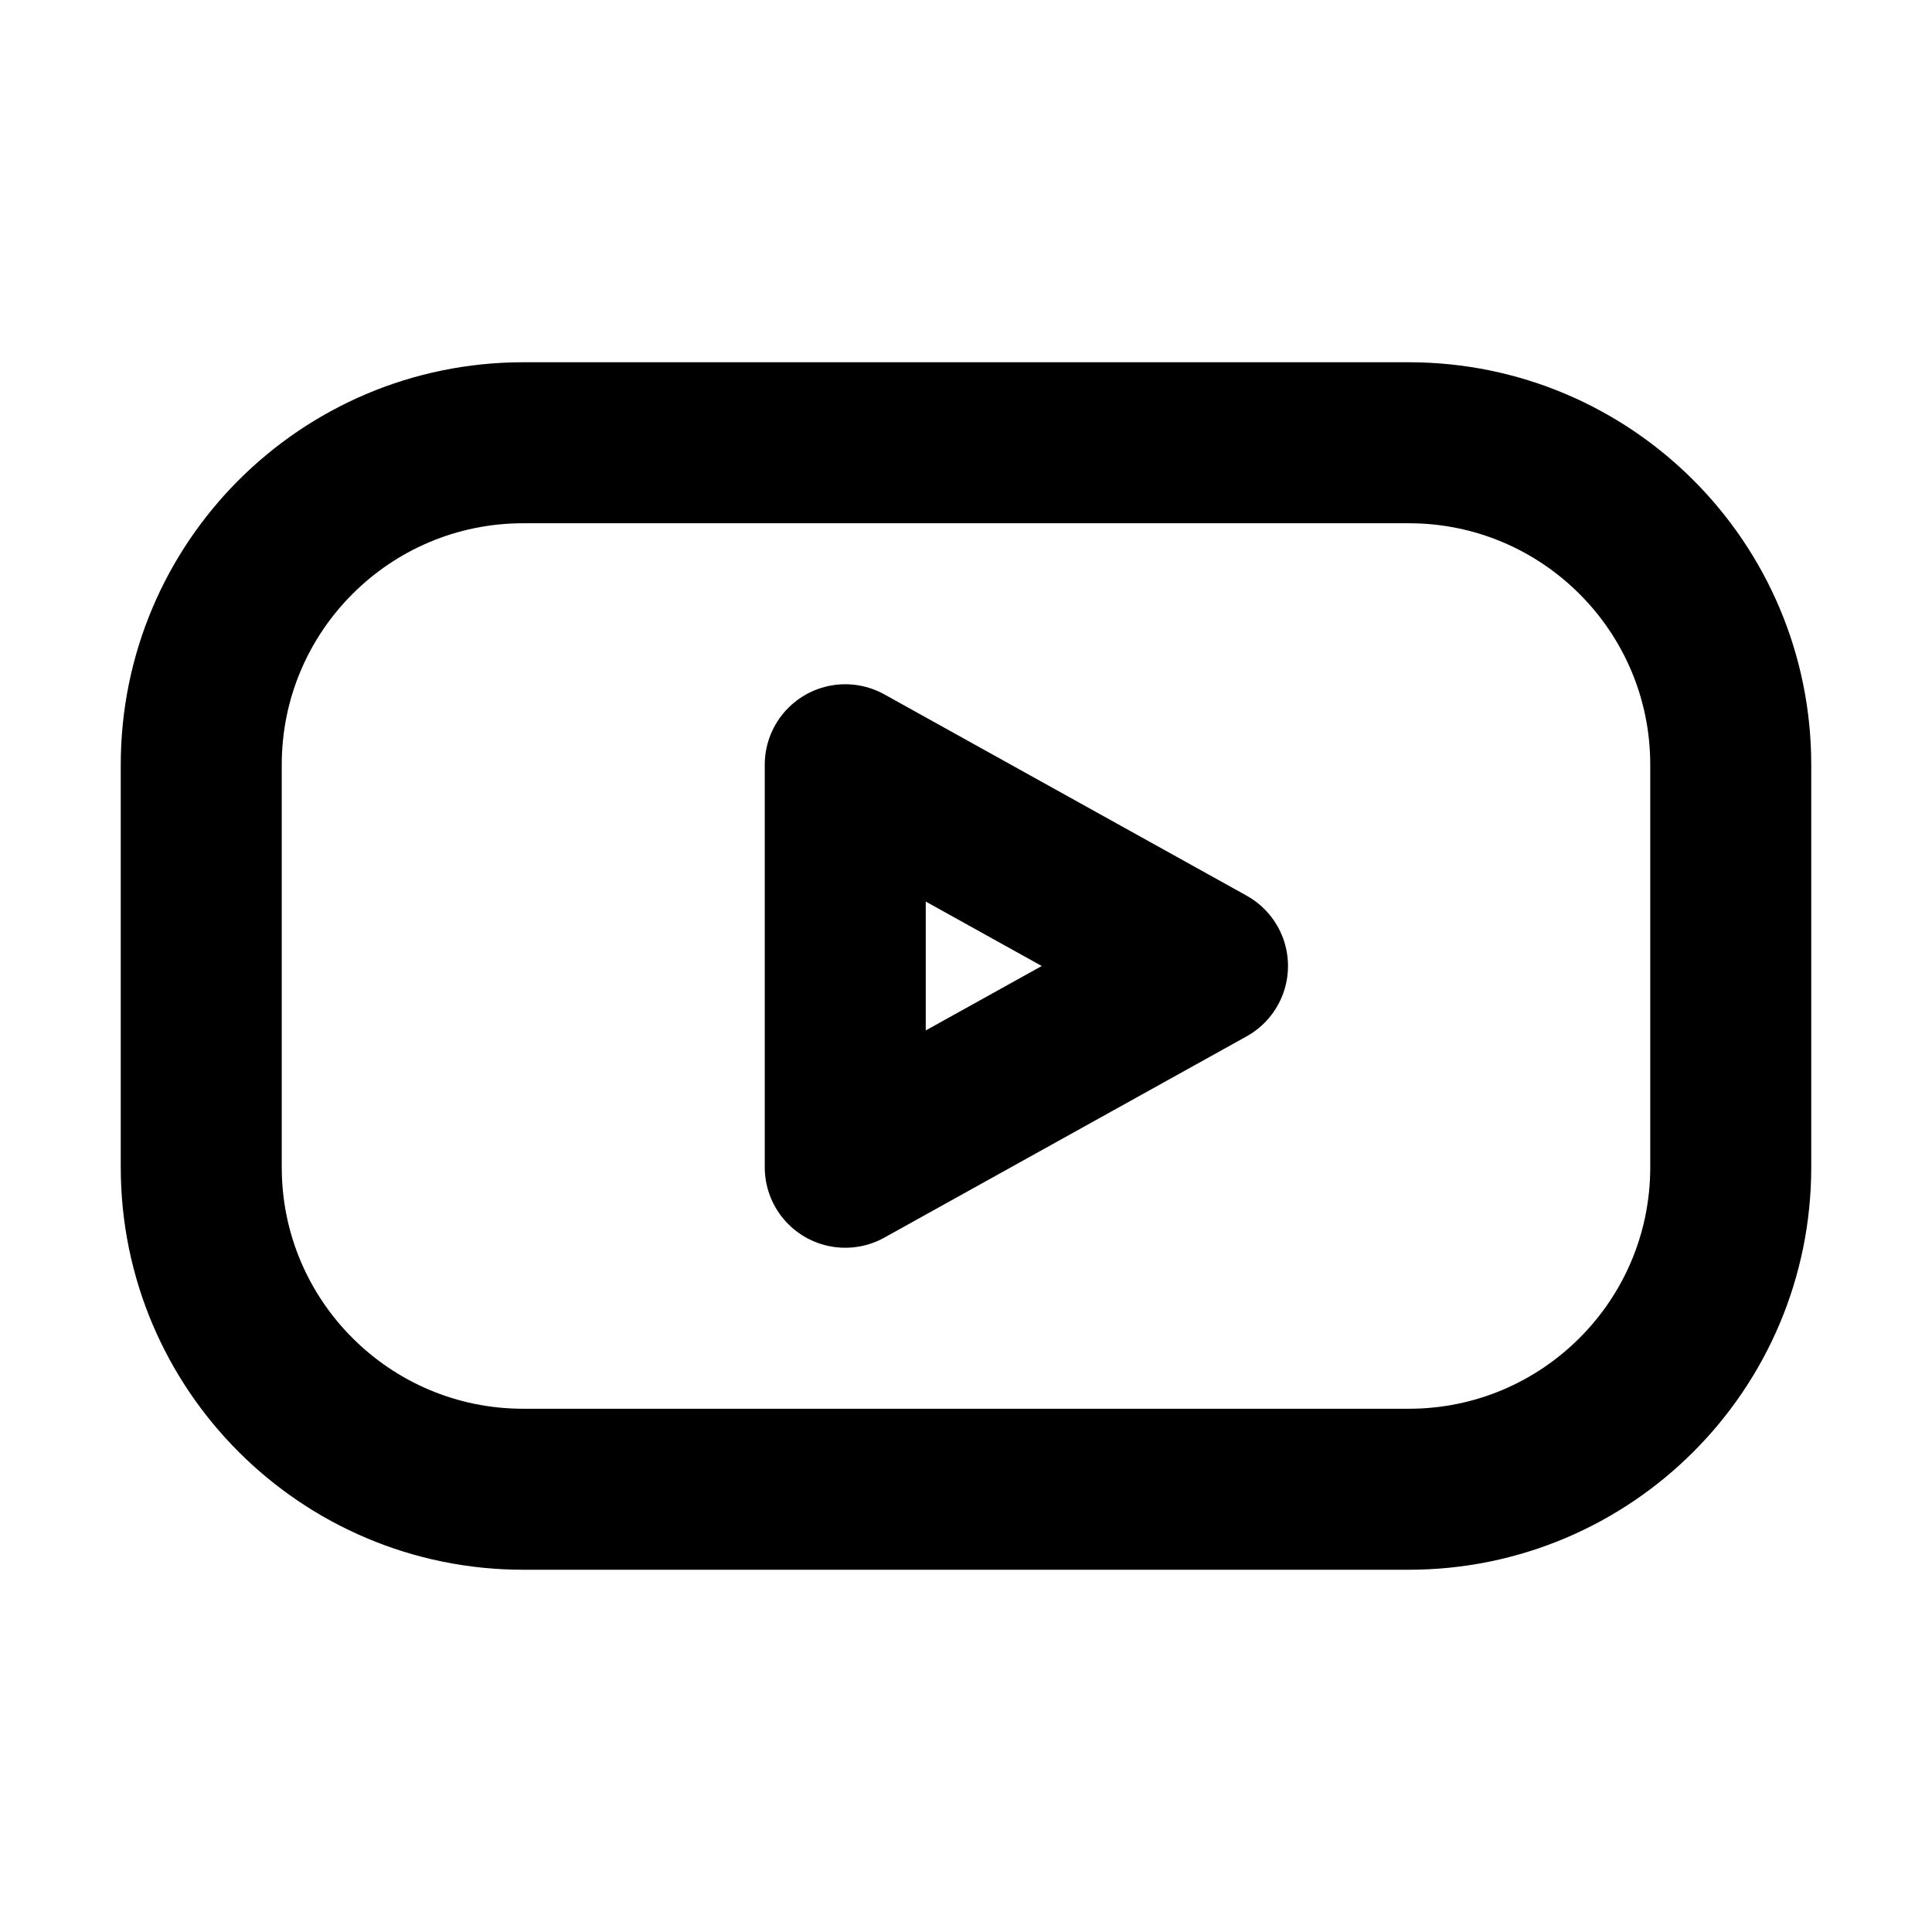
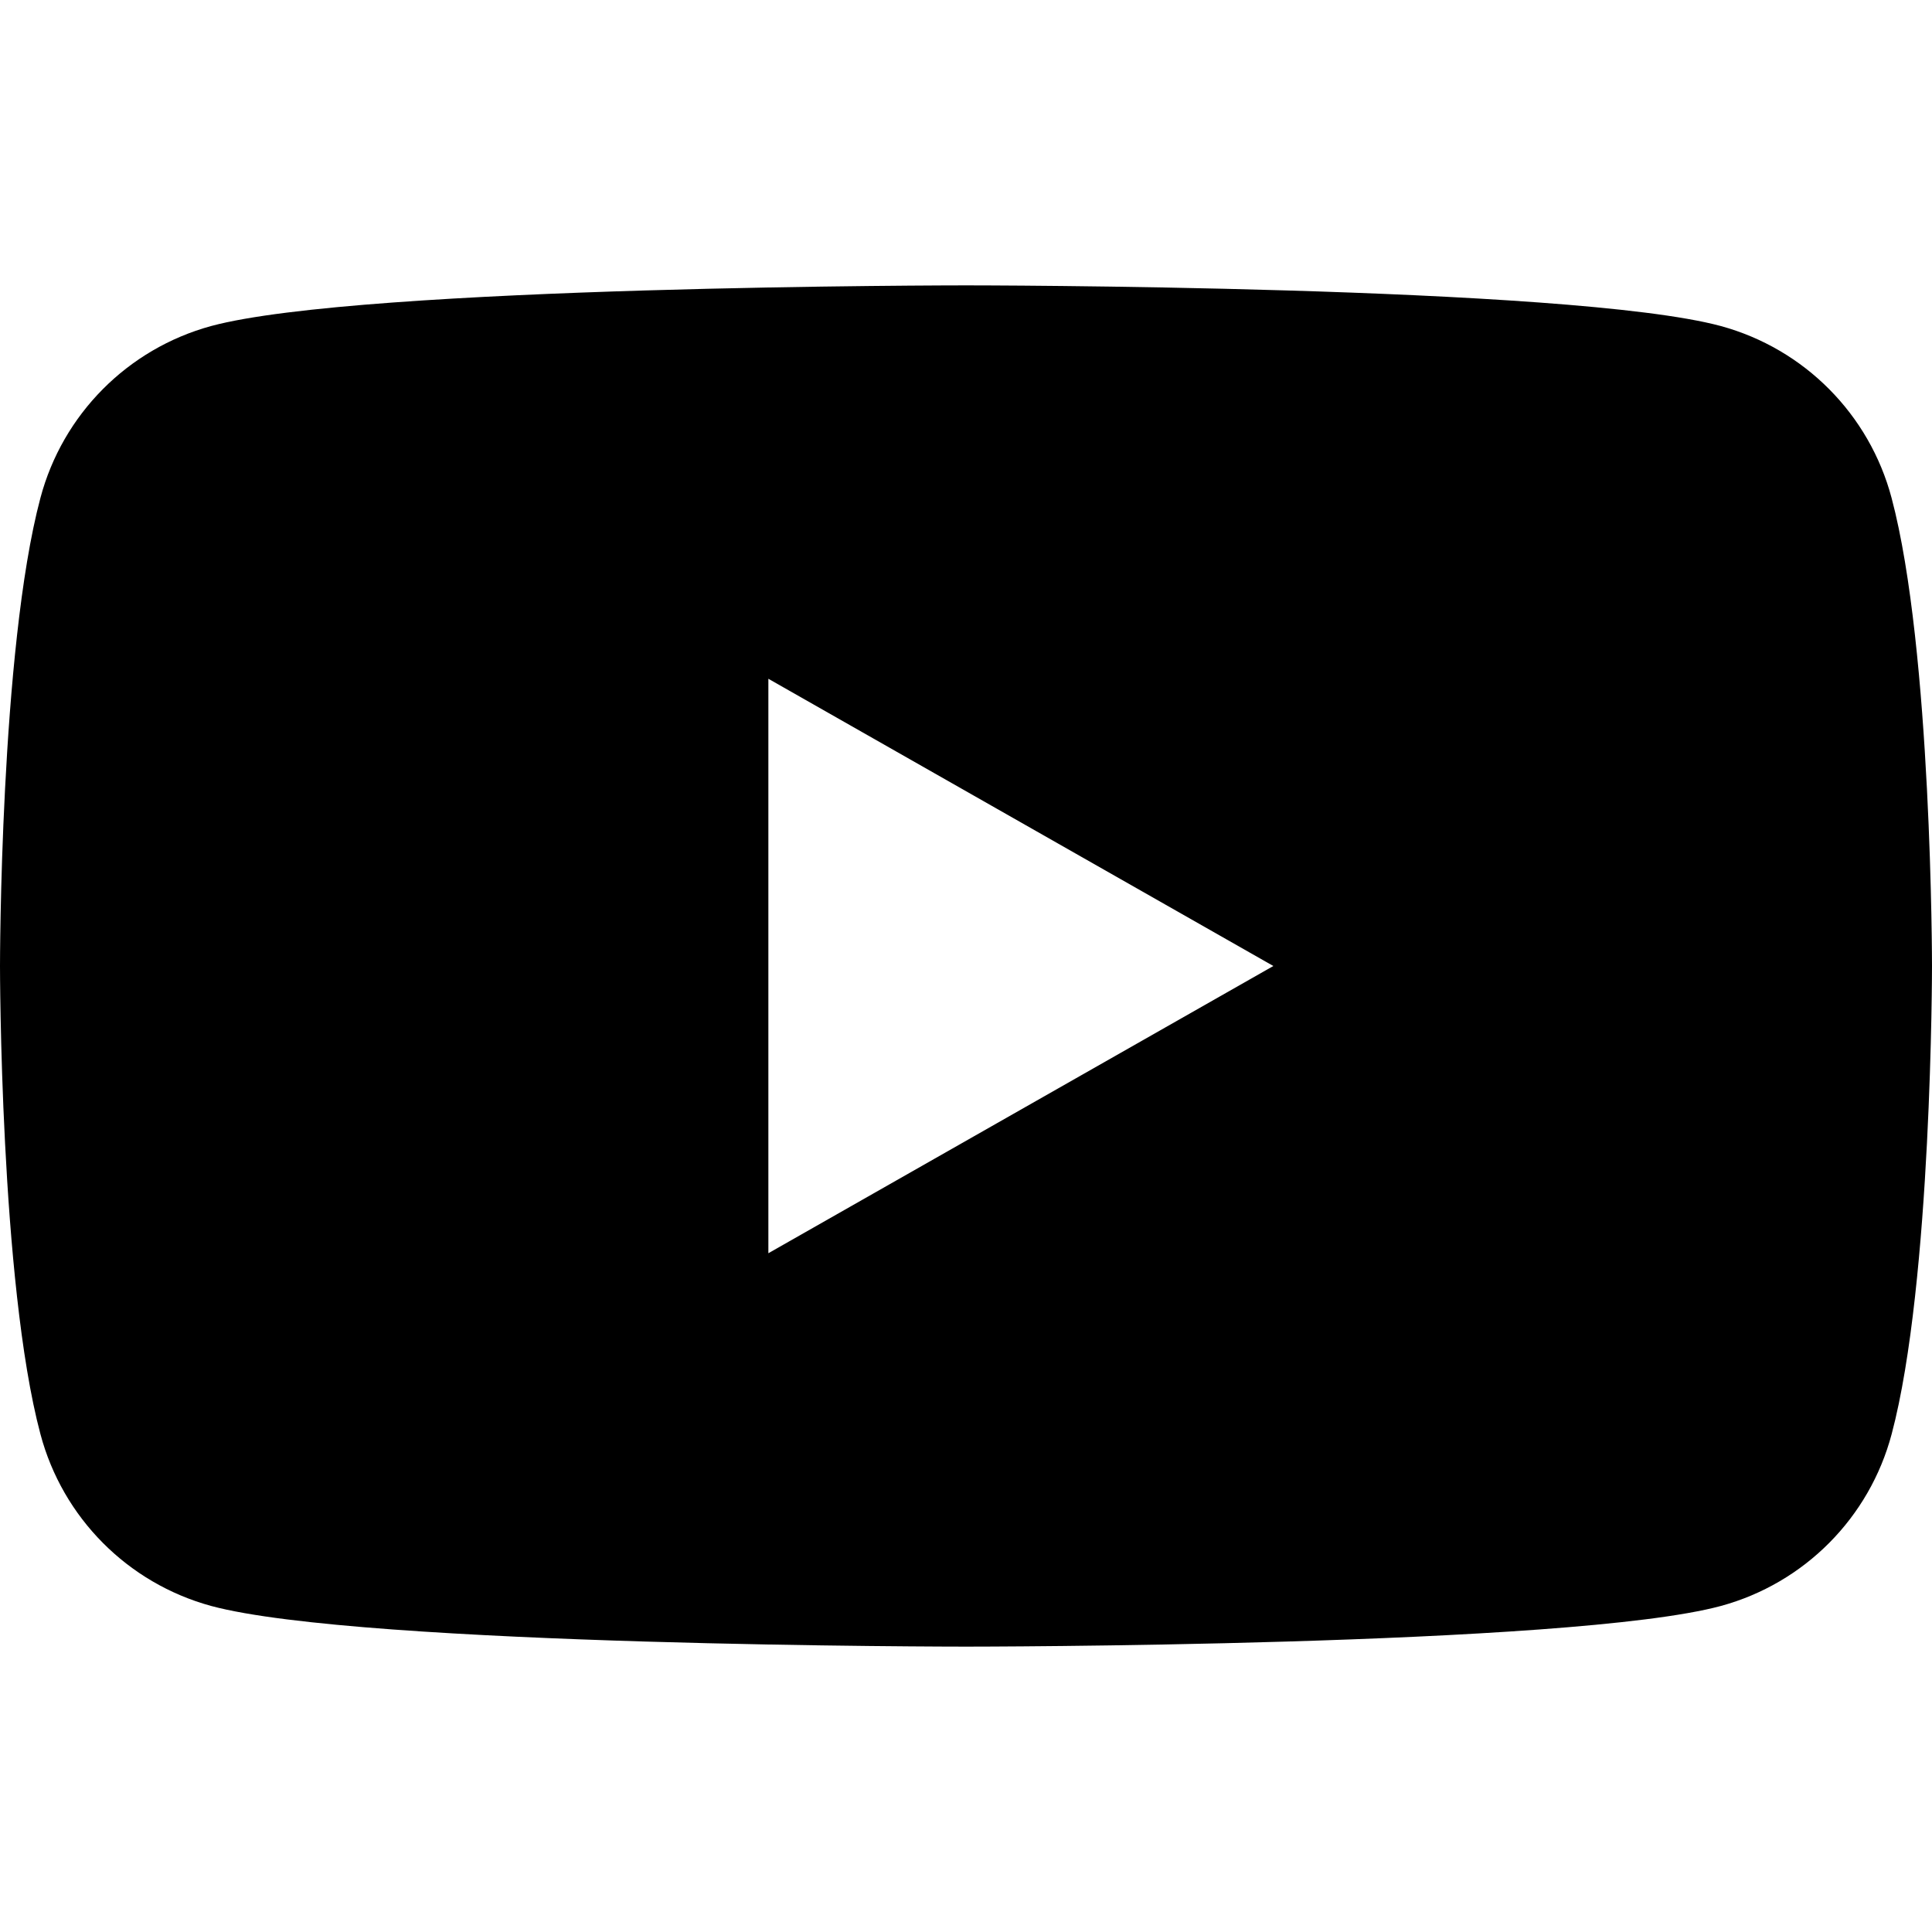
- <svg xmlns="http://www.w3.org/2000/svg" width="24" height="24" viewBox="0 0 24 24" fill="none" stroke="currentColor" stroke-width="2" stroke-linecap="round" stroke-linejoin="round" class="icon icon-tabler icons-tabler-outline icon-tabler-youtube">
-   <path stroke="none" d="M0 0h24v24H0z" fill="none" />
-   <rect x="2.5" y="5.5" width="19" height="13" rx="4" />
-   <path d="M10.5 9.5 15 12l-4.5 2.5z" />
+ <svg xmlns="http://www.w3.org/2000/svg" width="24" height="24" viewBox="0 0 24 24" fill="currentColor" class="icon icon-tabler icons-tabler-filled icon-tabler-brand-youtube">
+   <path d="M23.498 6.186a3.016 3.016 0 0 0-2.122-2.136C19.505 3.545 12 3.545 12 3.545s-7.505 0-9.377.505A3.017 3.017 0 0 0 .502 6.186C0 8.07 0 12 0 12s0 3.93.502 5.814a3.016 3.016 0 0 0 2.122 2.136c1.871.505 9.376.505 9.376.505s7.505 0 9.377-.505a3.015 3.015 0 0 0 2.122-2.136C24 15.93 24 12 24 12s0-3.93-.502-5.814zM9.545 15.568V8.432L15.818 12l-6.273 3.568z" />
</svg>
